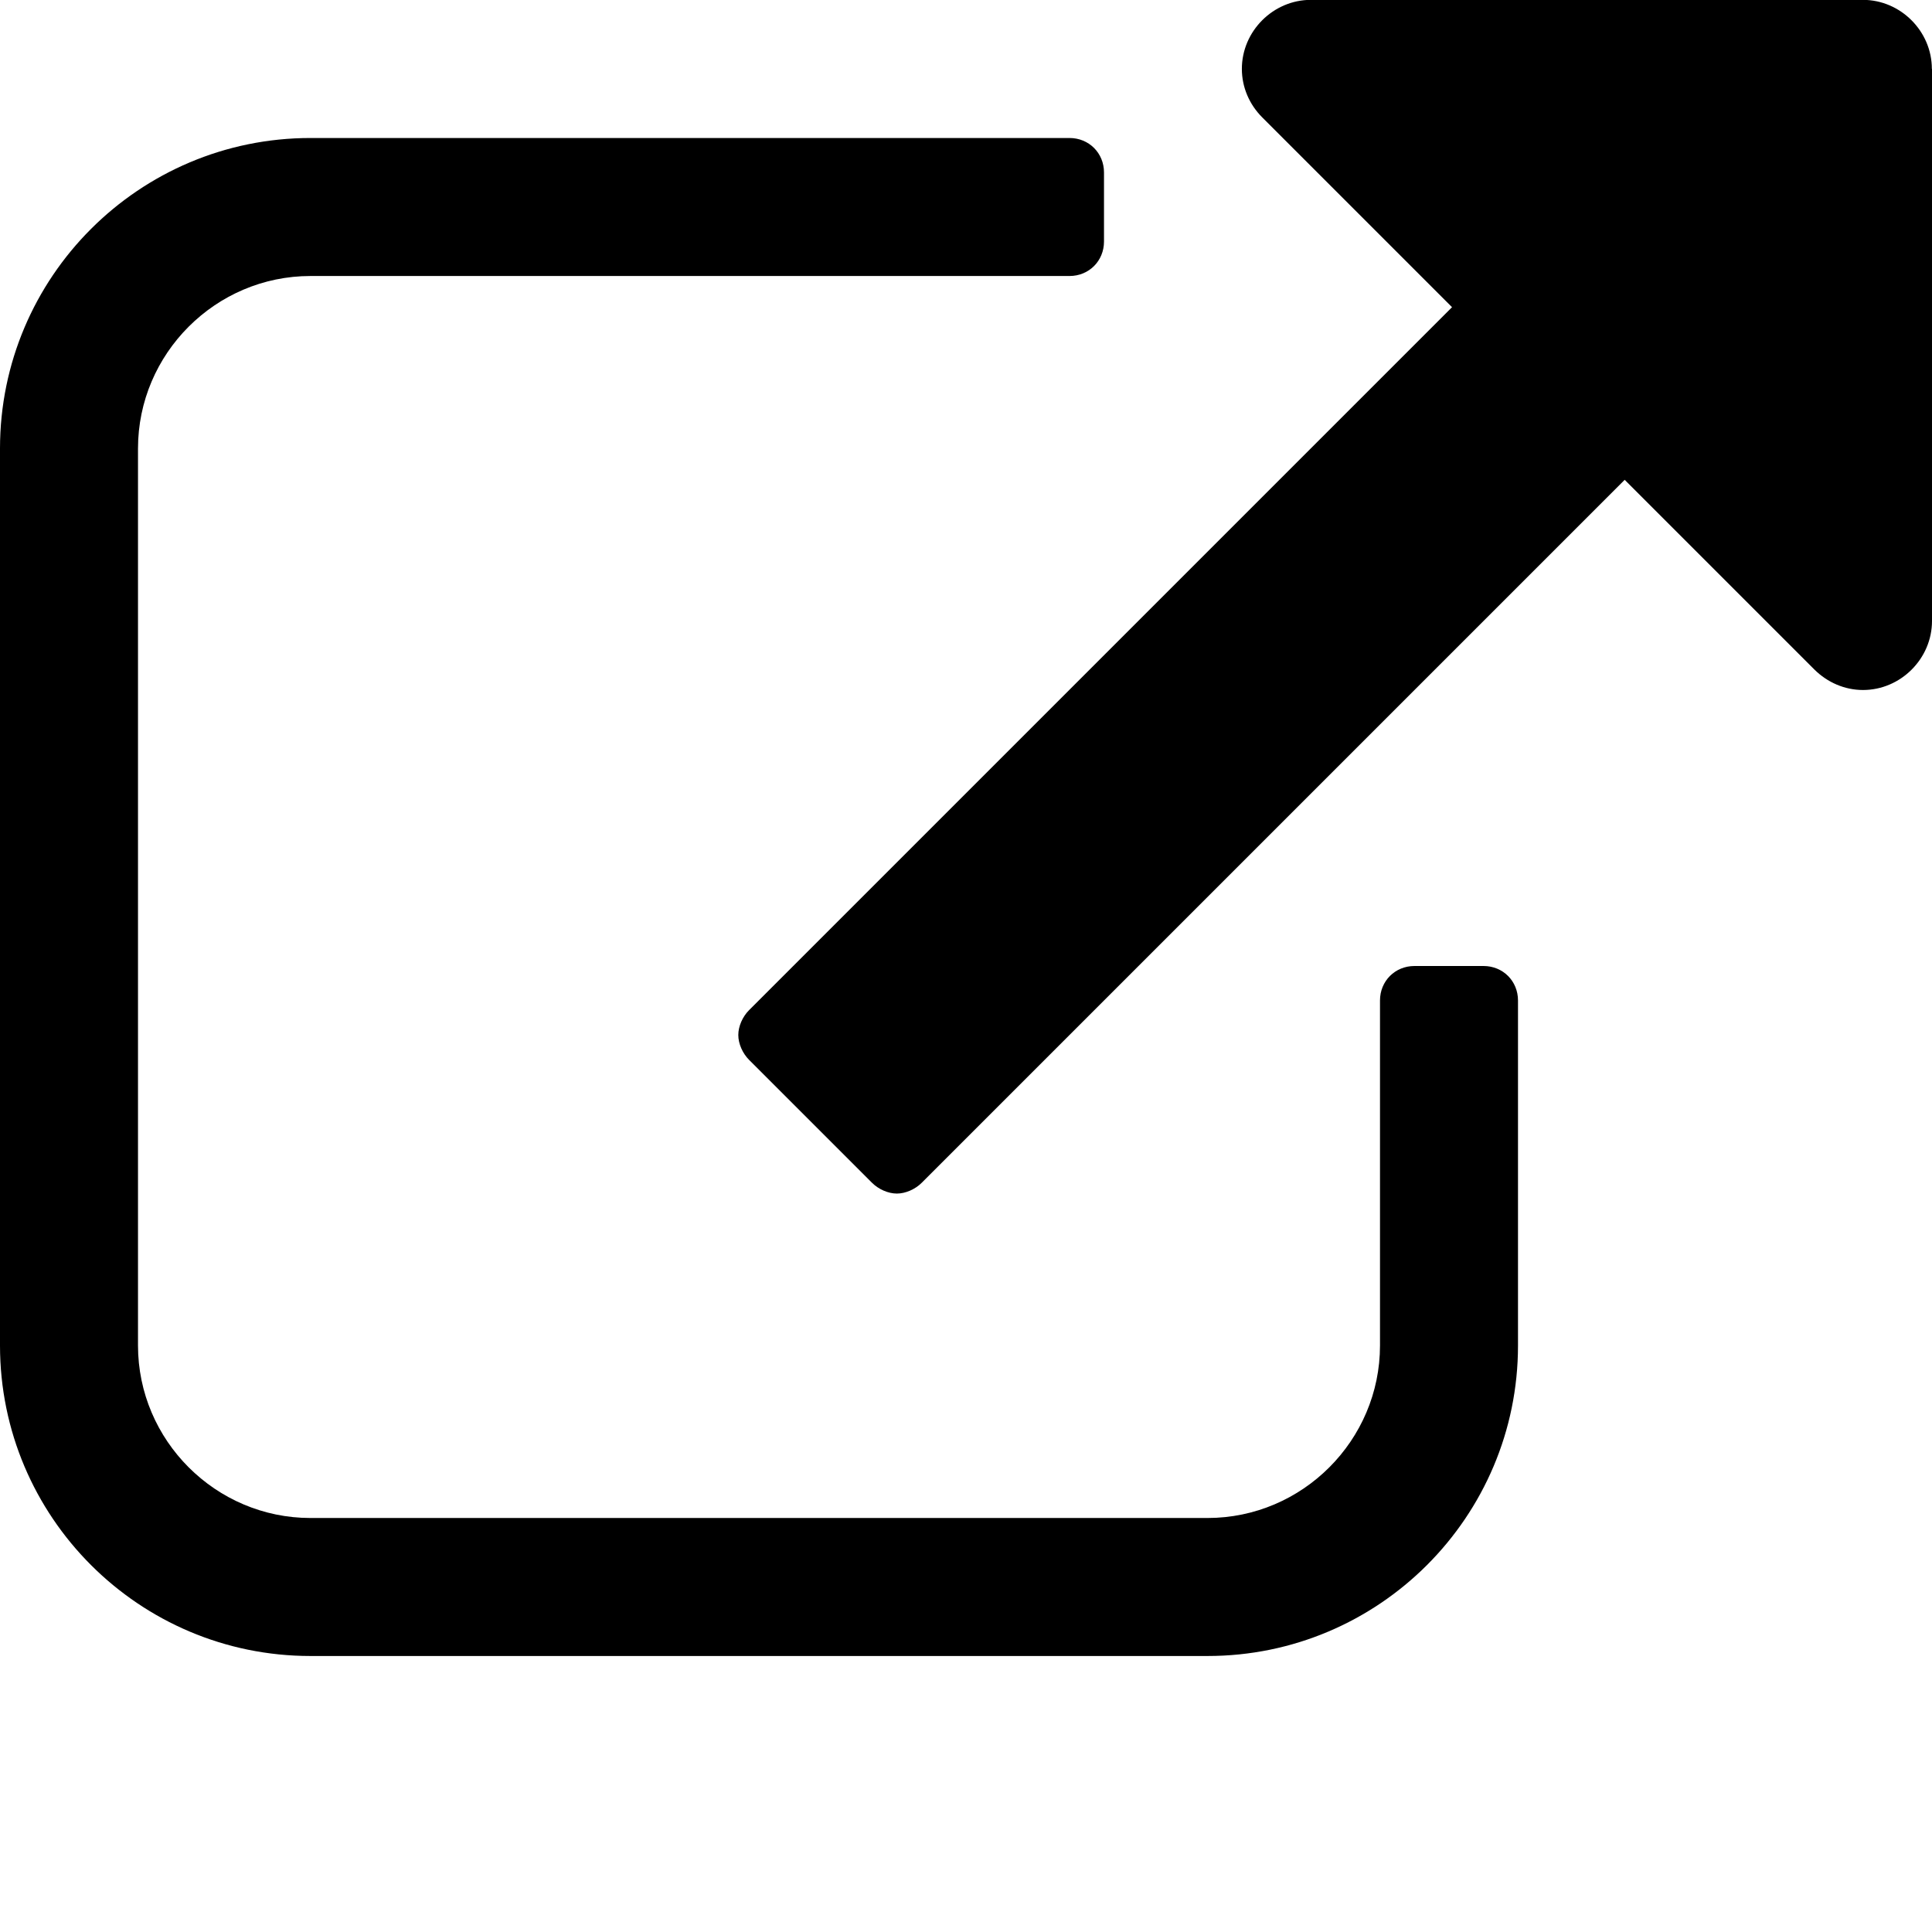
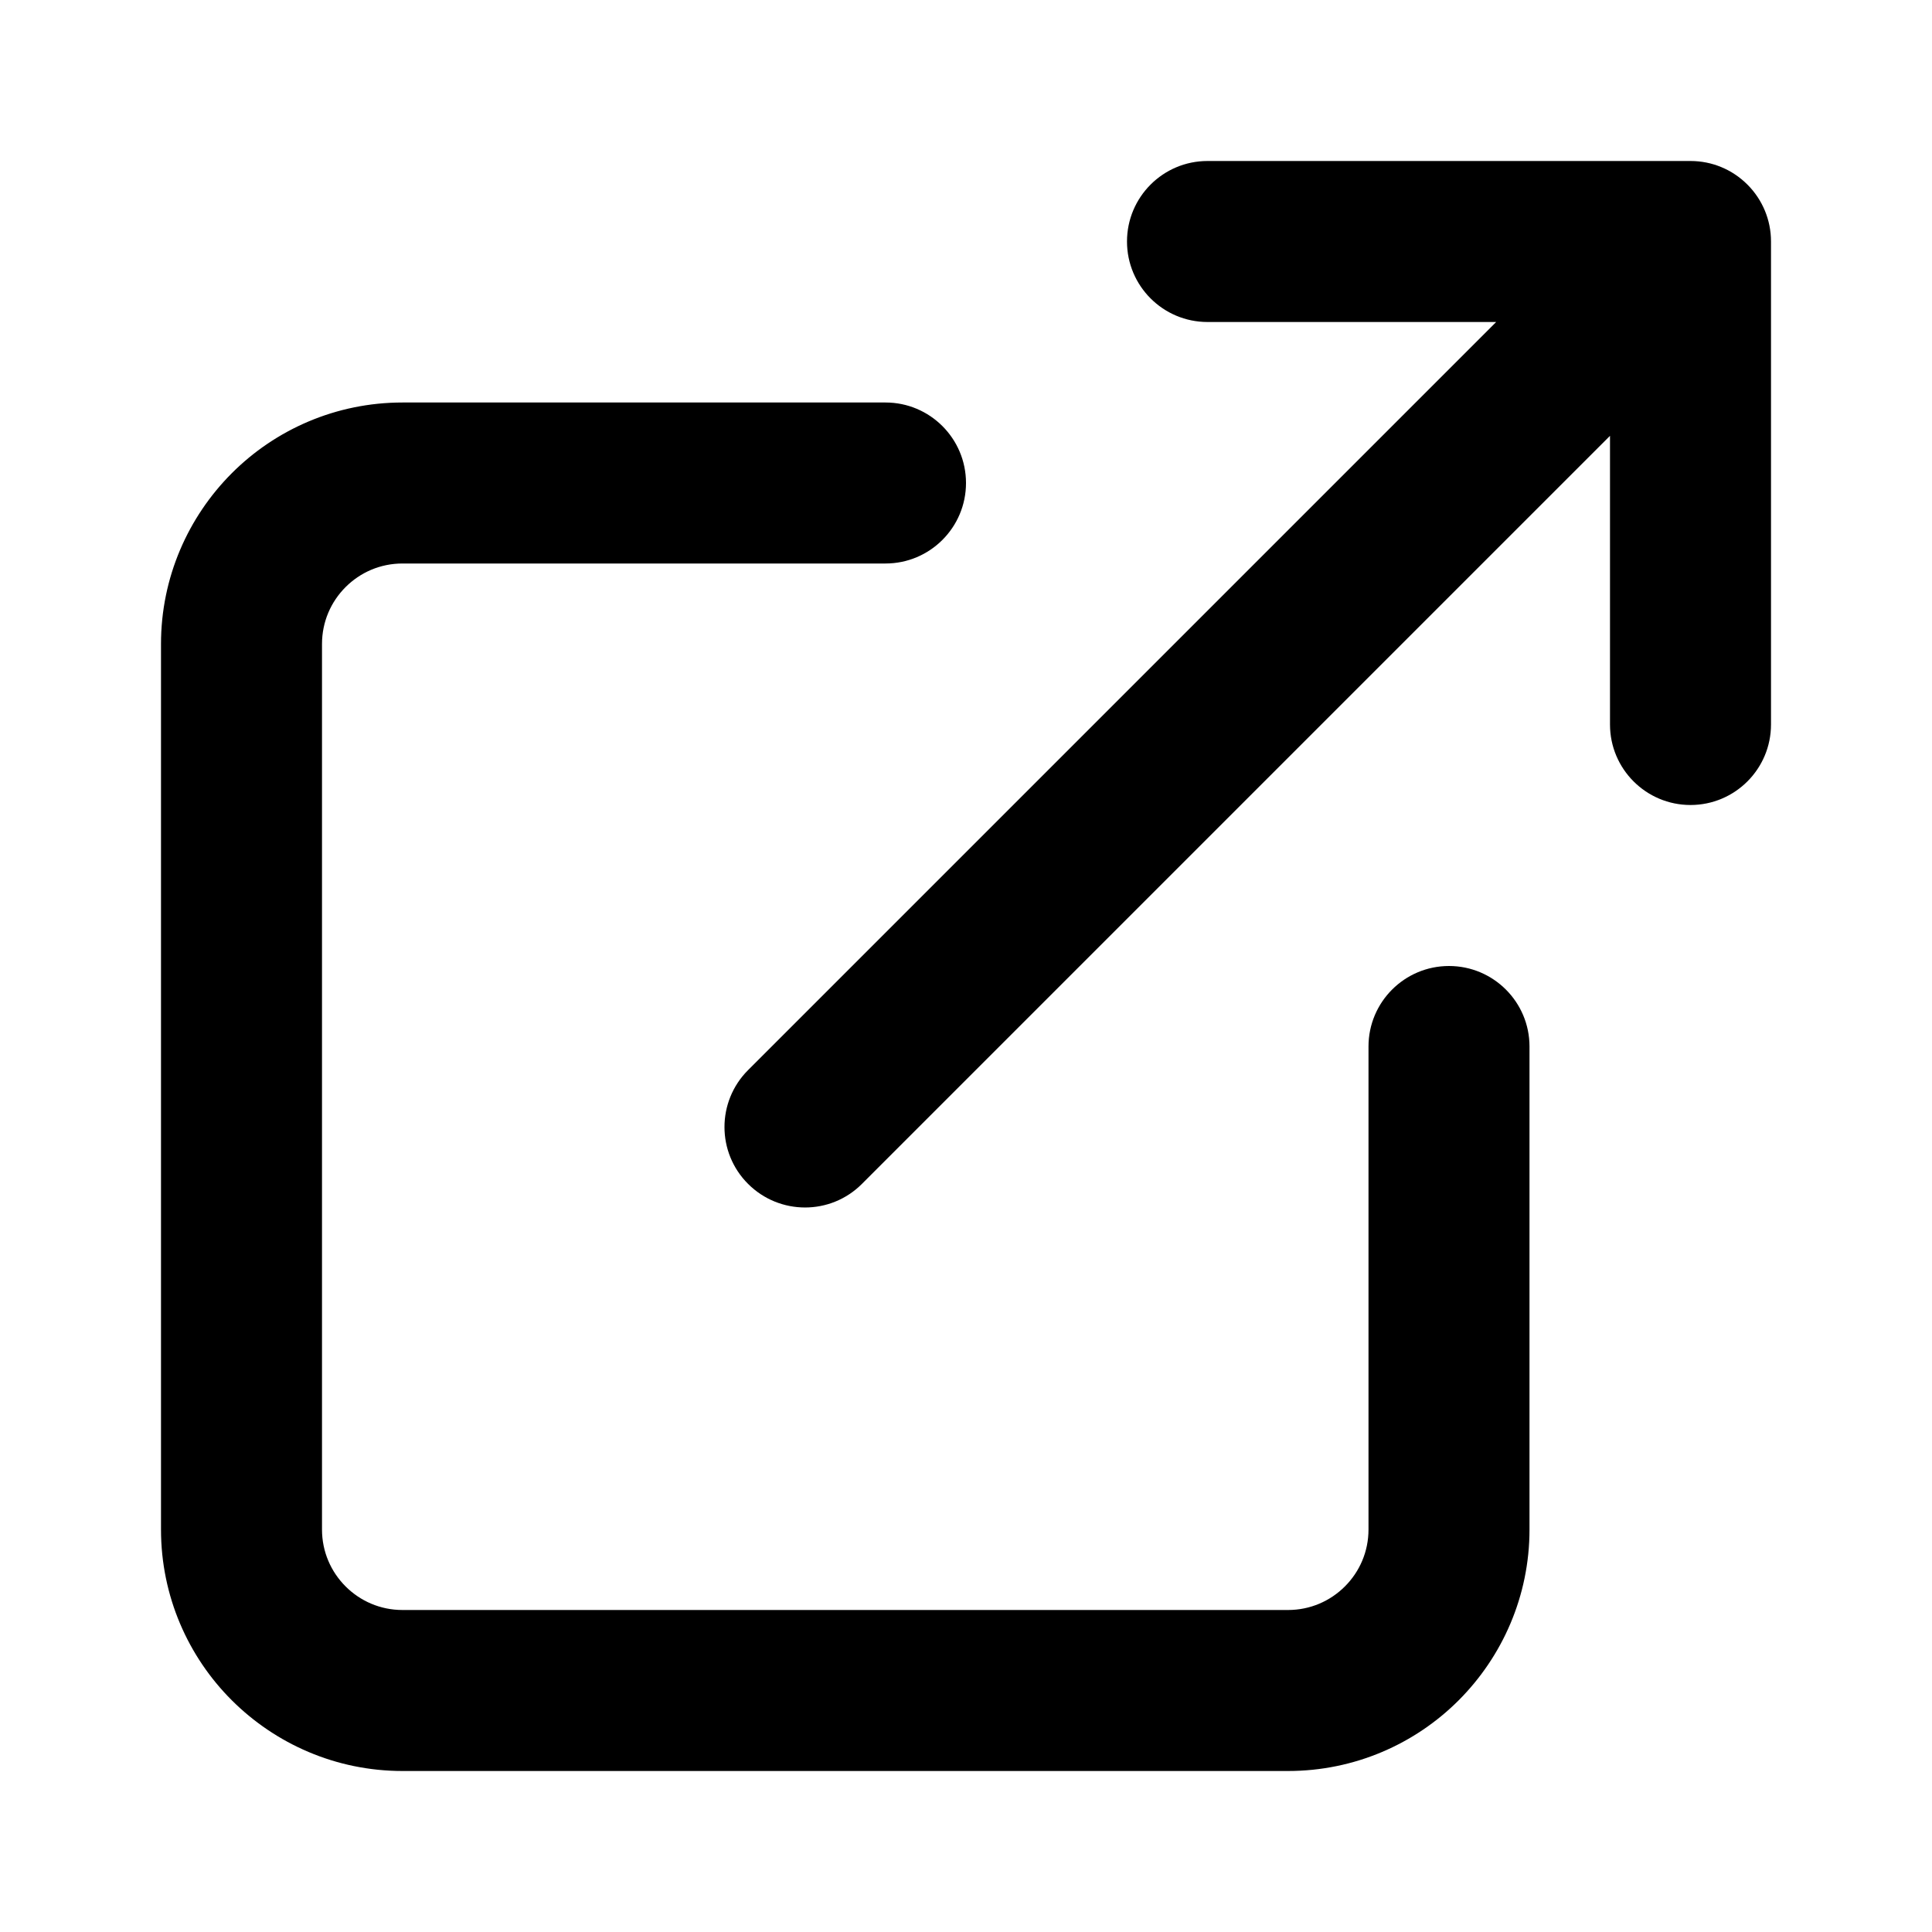
- <svg xmlns="http://www.w3.org/2000/svg" version="1.1" width="14" height="14" viewBox="0 0 14 14">
-   <path d="M11 7.25v2.5c0 1.242-1.008 2.25-2.25 2.25h-6.5c-1.242 0-2.25-1.008-2.25-2.25v-6.5c0-1.242 1.008-2.25 2.25-2.25h5.5c0.141 0 0.25 0.109 0.25 0.25v0.5c0 0.141-0.109 0.25-0.25 0.25h-5.5c-0.688 0-1.25 0.563-1.25 1.25v6.5c0 0.688 0.563 1.25 1.25 1.25h6.5c0.688 0 1.25-0.563 1.25-1.25v-2.5c0-0.141 0.109-0.25 0.25-0.25h0.5c0.141 0 0.25 0.109 0.25 0.25zM14 0.5v4c0 0.273-0.227 0.5-0.5 0.5-0.133 0-0.258-0.055-0.352-0.148l-1.375-1.375-5.094 5.094c-0.047 0.047-0.117 0.078-0.18 0.078s-0.133-0.031-0.18-0.078l-0.891-0.891c-0.047-0.047-0.078-0.117-0.078-0.18s0.031-0.133 0.078-0.18l5.094-5.094-1.375-1.375c-0.094-0.094-0.148-0.219-0.148-0.352 0-0.273 0.227-0.5 0.5-0.5h4c0.273 0 0.5 0.227 0.5 0.5z" />
+ <svg xmlns="http://www.w3.org/2000/svg" version="1.1" width="24" height="24" viewBox="0 0 24 24">
+   <path d="M17 13v6c0 0.276-0.111 0.525-0.293 0.707s-0.431 0.293-0.707 0.293h-11c-0.276 0-0.525-0.111-0.707-0.293s-0.293-0.431-0.293-0.707v-11c0-0.276 0.111-0.525 0.293-0.707s0.431-0.293 0.707-0.293h6c0.552 0 1-0.448 1-1s-0.448-1-1-1h-6c-0.828 0-1.58 0.337-2.121 0.879s-0.879 1.293-0.879 2.121v11c0 0.828 0.337 1.58 0.879 2.121s1.293 0.879 2.121 0.879h11c0.828 0 1.58-0.337 2.121-0.879s0.879-1.293 0.879-2.121v-6c0-0.552-0.448-1-1-1s-1 0.448-1 1zM10.707 14.707l9.293-9.293v3.586c0 0.552 0.448 1 1 1s1-0.448 1-1v-6c0-0.136-0.027-0.265-0.076-0.383s-0.121-0.228-0.216-0.323c-0.001-0.001-0.001-0.001-0.002-0.002-0.092-0.092-0.202-0.166-0.323-0.216-0.118-0.049-0.247-0.076-0.383-0.076h-6c-0.552 0-1 0.448-1 1s0.448 1 1 1h3.586l-9.293 9.293c-0.391 0.391-0.391 1.024 0 1.414s1.024 0.391 1.414 0z" />
</svg>
